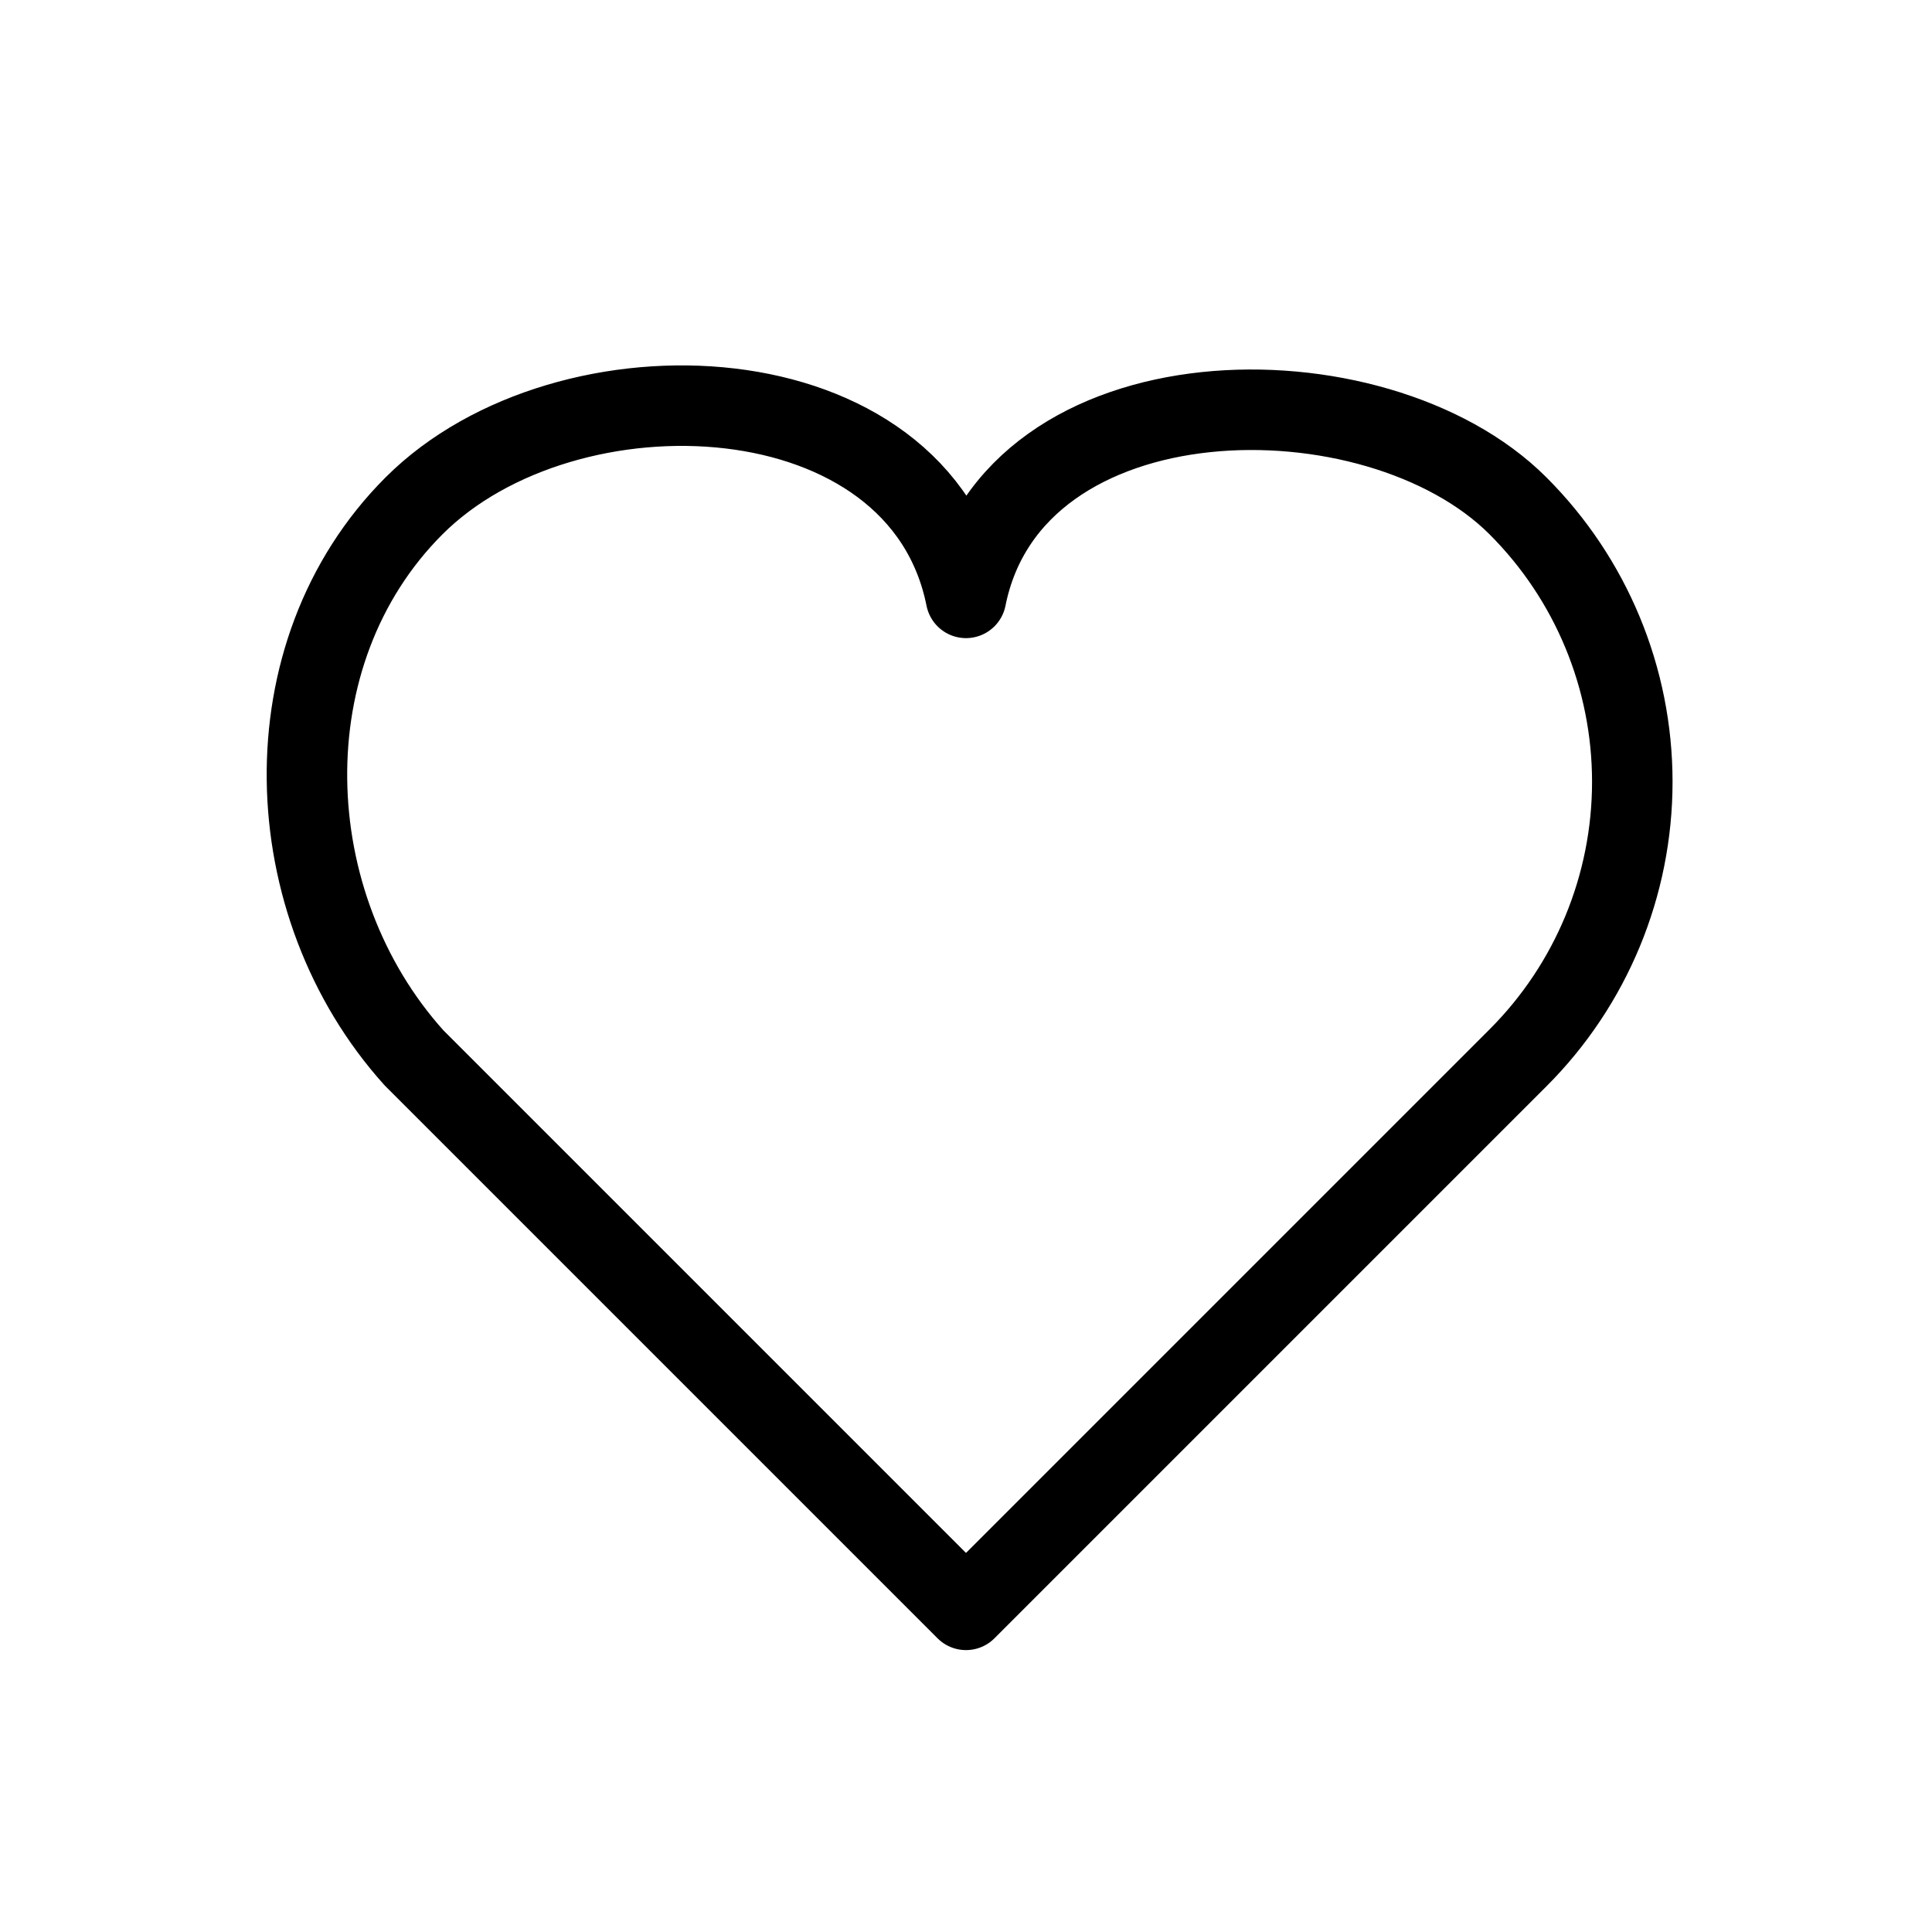
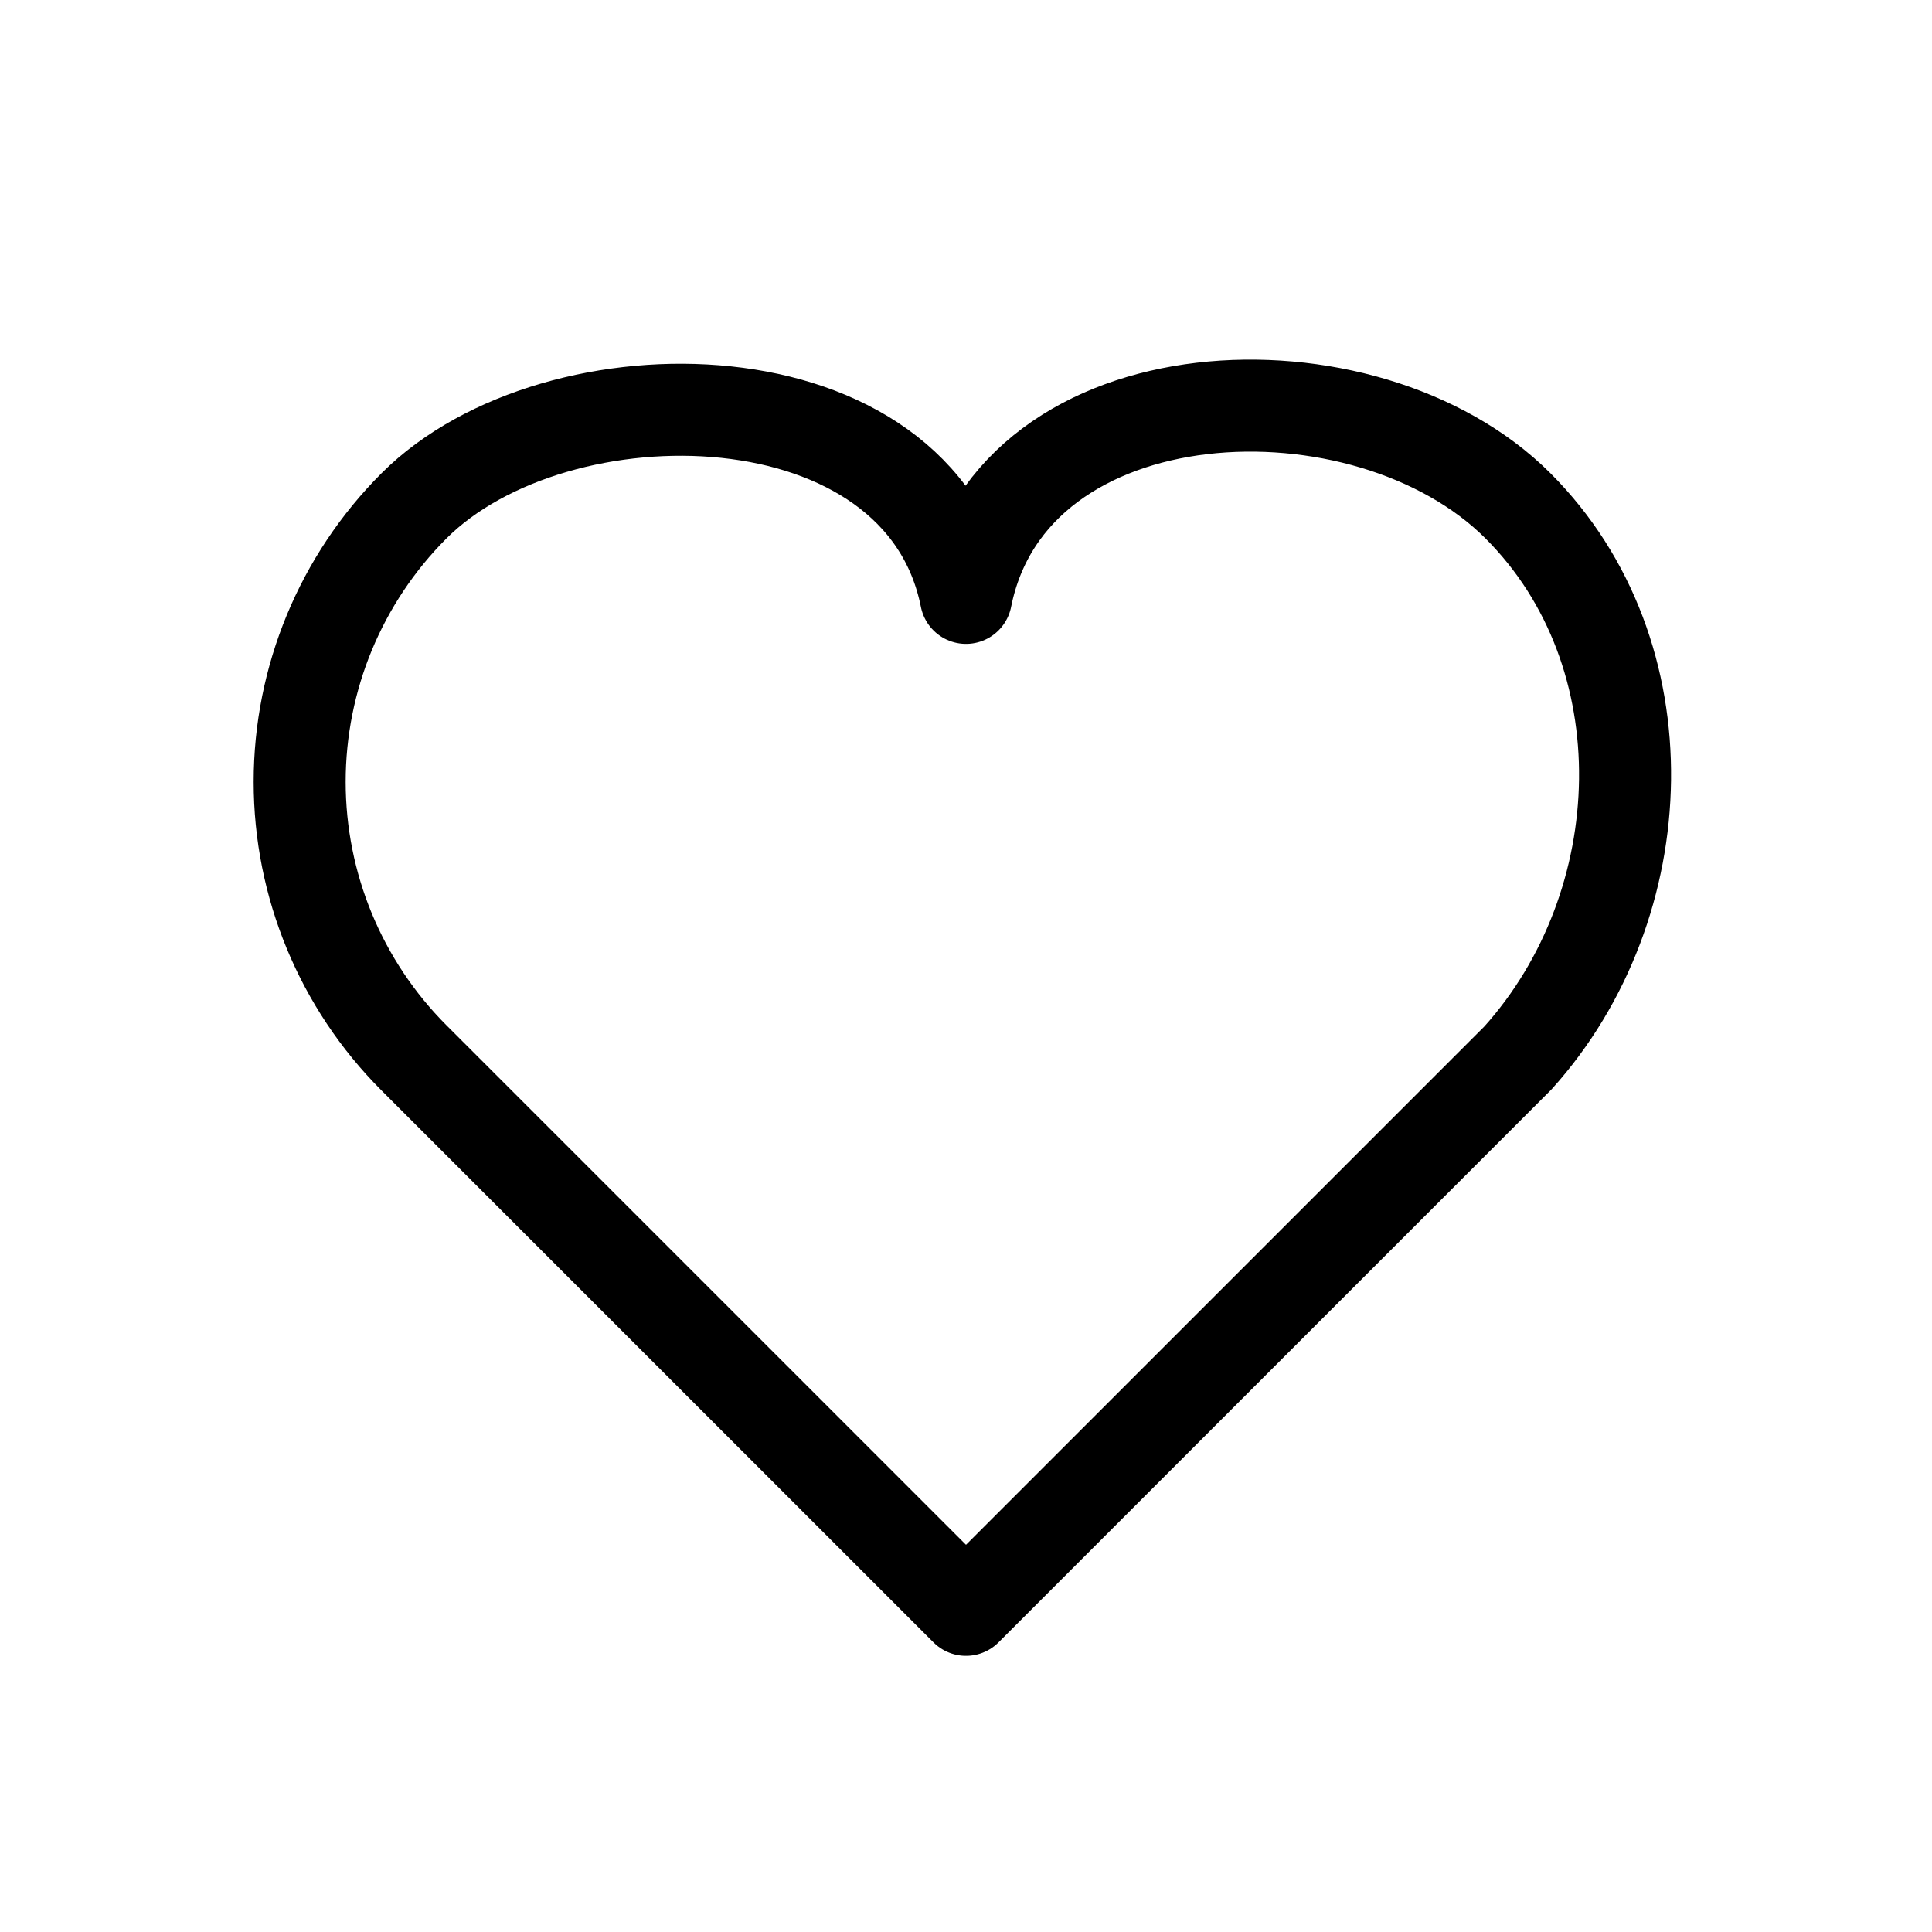
- <svg xmlns="http://www.w3.org/2000/svg" width="24" height="24" viewBox="0 0 24 24" fill="none">
+ <svg xmlns="http://www.w3.org/2000/svg" width="48" height="48" viewBox="0 0 48 48" fill="none">
  <g id="system-uicons:heart">
-     <path id="Vector" d="M12 7.427C11.429 4.57 7.037 4.39 5.143 6.284C3.311 8.116 3.429 11.237 5.143 13.141L12 19.998L18.857 13.141C19.767 12.232 20.277 10.998 20.277 9.712C20.277 8.427 19.767 7.193 18.857 6.284C17.086 4.512 12.572 4.57 12 7.427Z" stroke="black" stroke-linecap="round" stroke-linejoin="round" />
+     <path id="Vector" d="M24 14.854C25.142 9.139 33.926 8.78 37.714 12.568C41.378 16.232 41.142 22.474 37.714 26.282L24 39.996L10.285 26.282C8.467 24.463 7.445 21.997 7.445 19.425C7.445 16.853 8.467 14.387 10.285 12.568C13.828 9.025 22.857 9.139 24 14.854Z" stroke="black" stroke-width="2.286" stroke-linecap="round" stroke-linejoin="round" />
  </g>
</svg>
